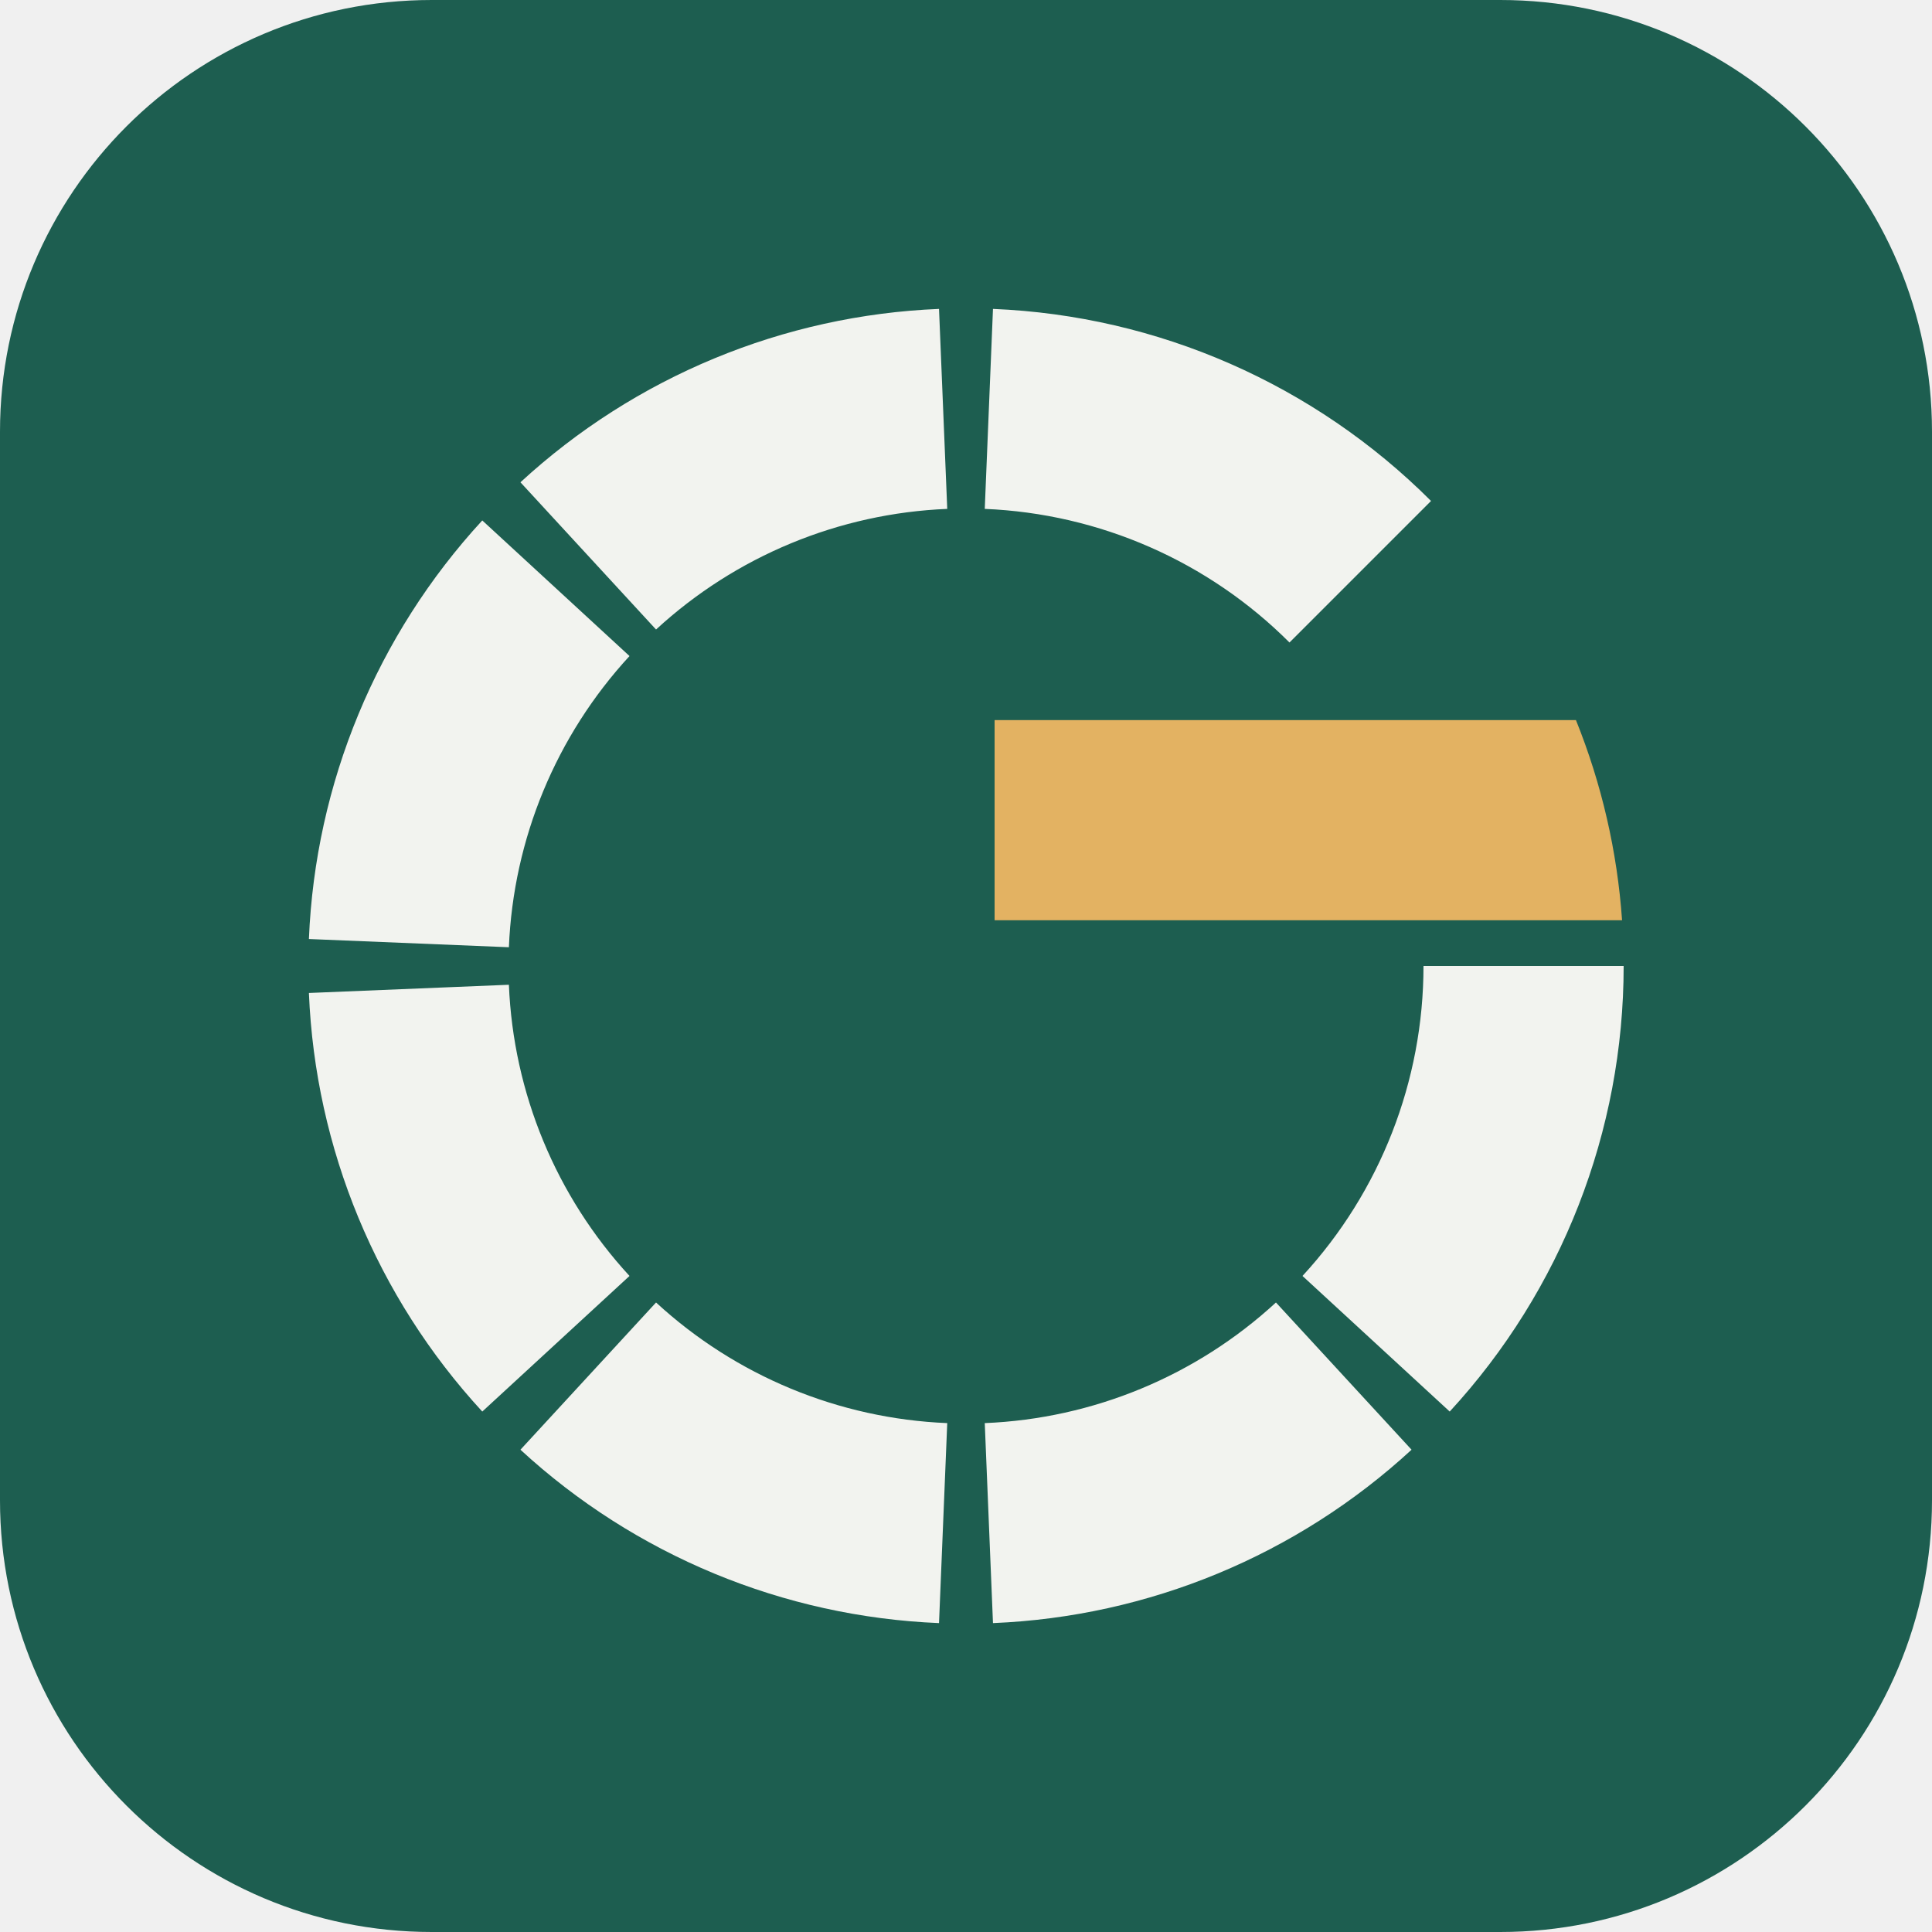
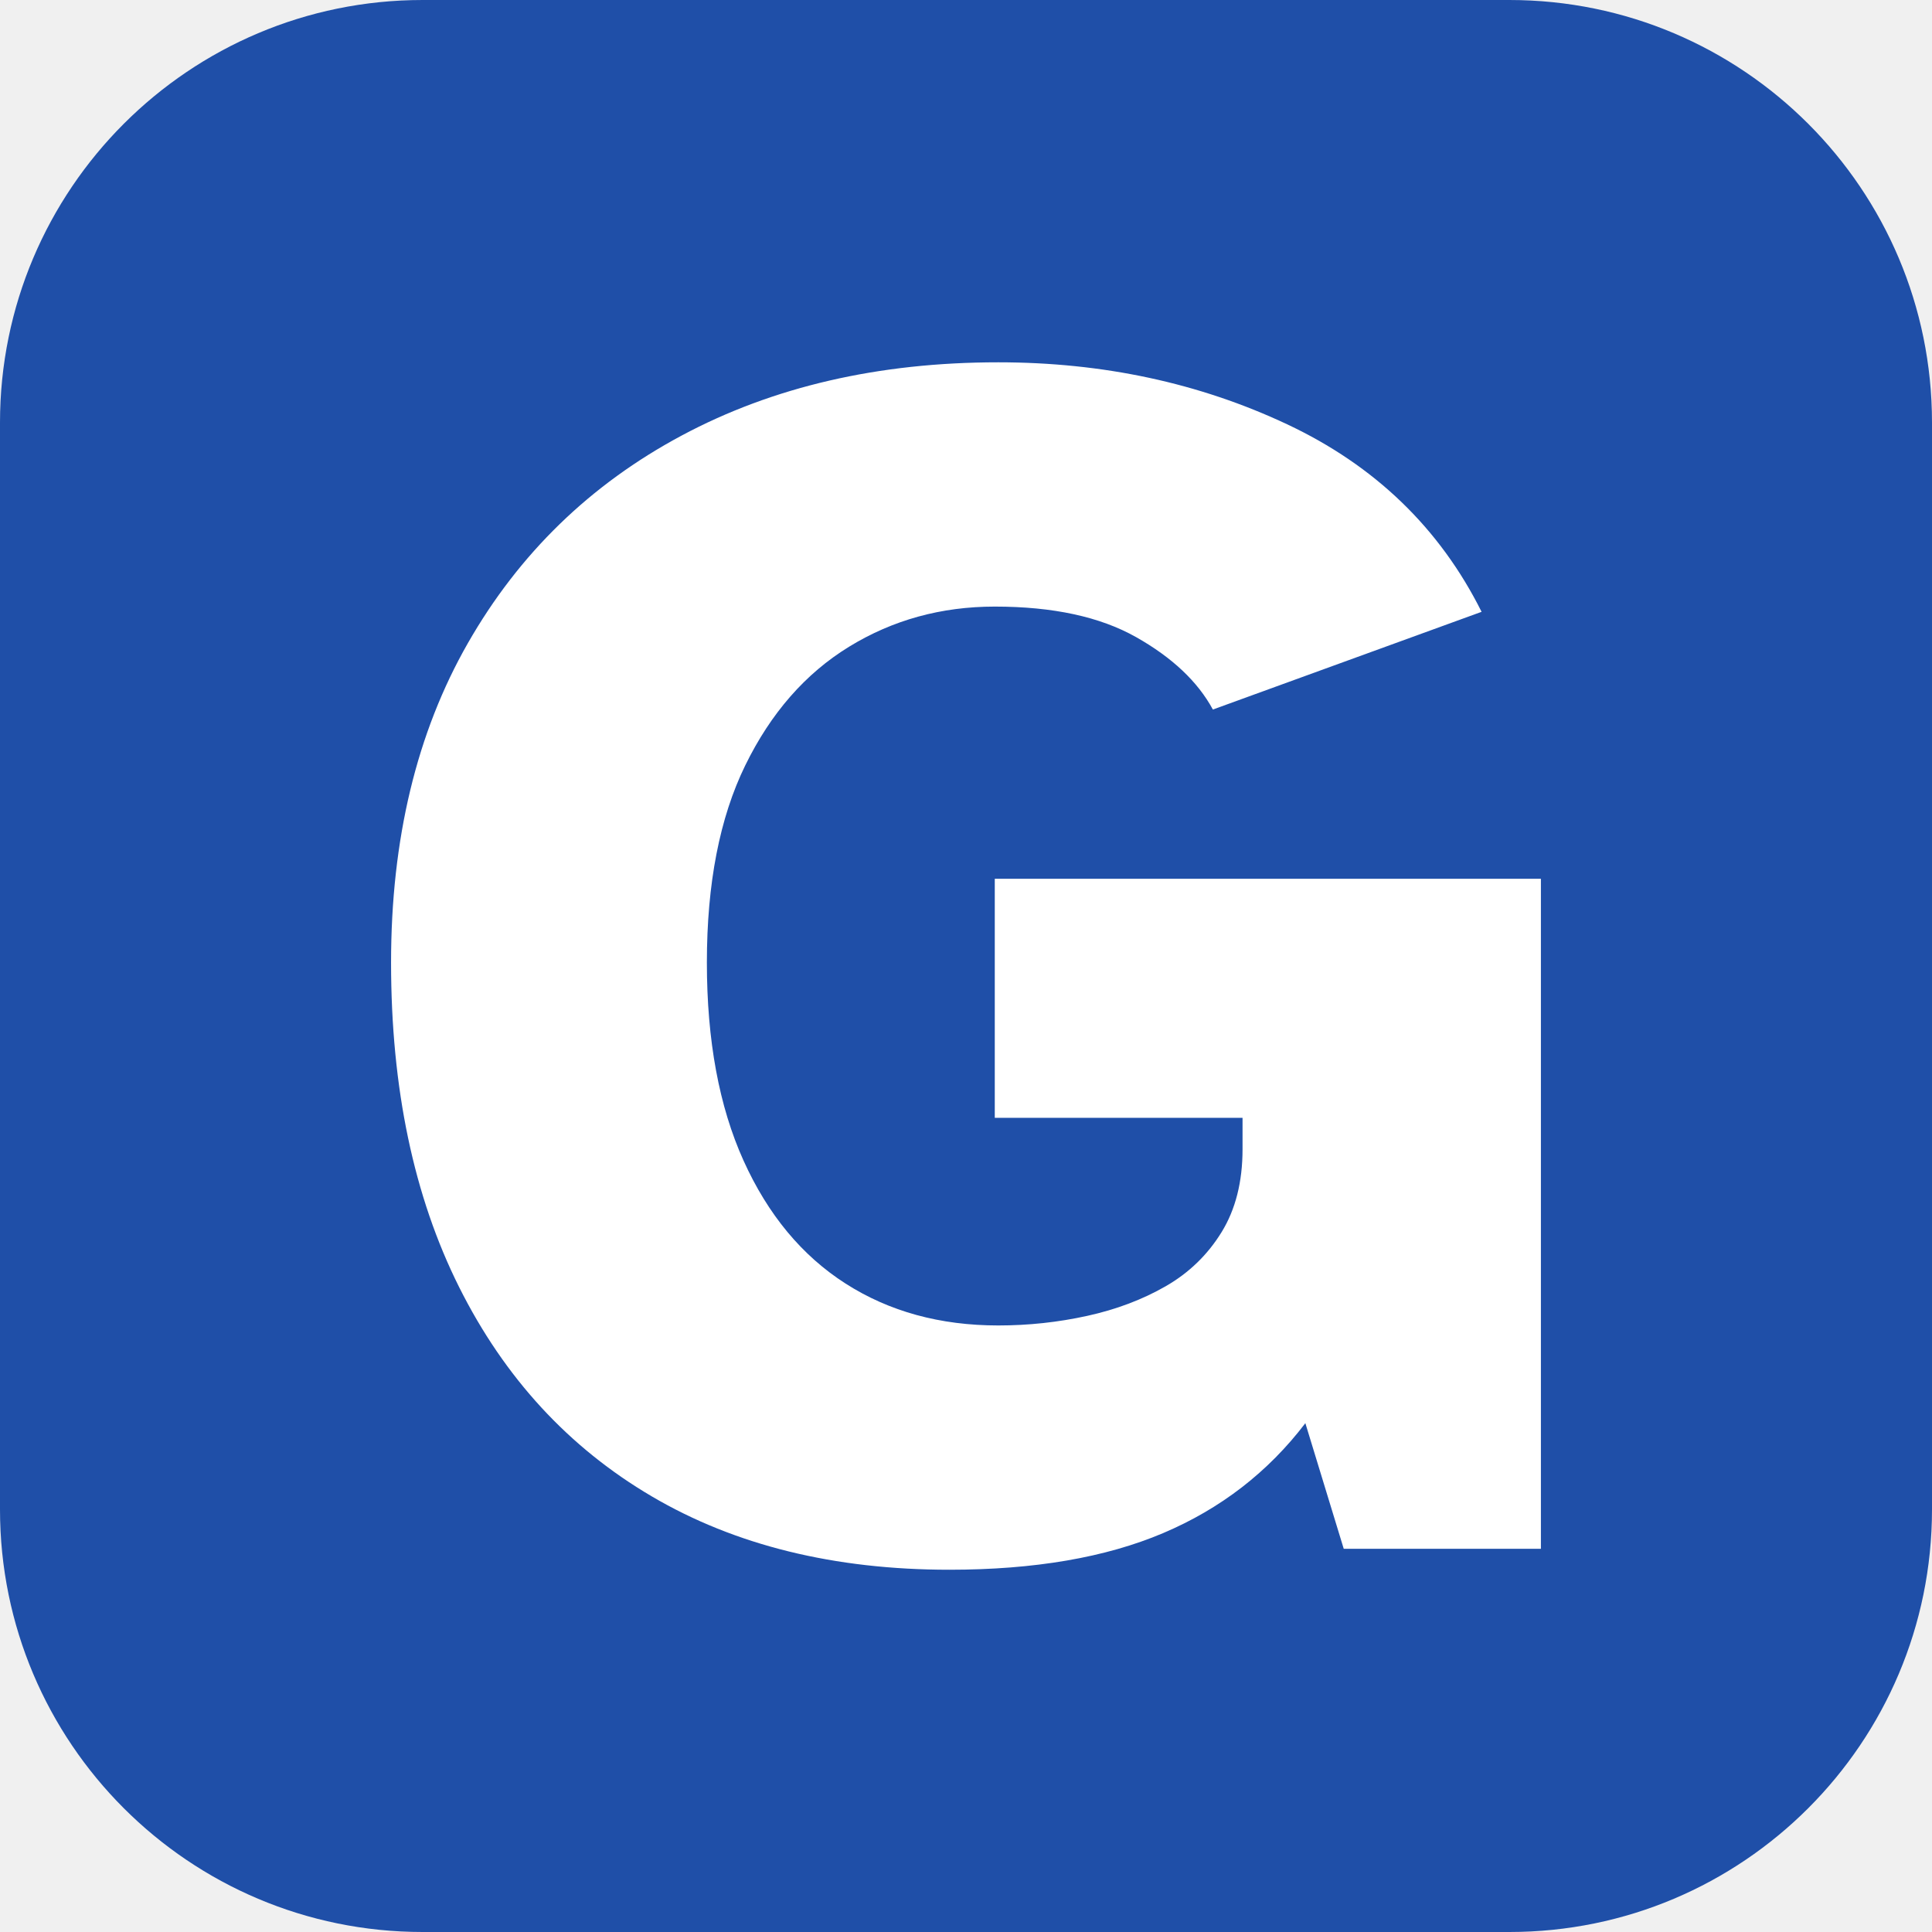
- <svg xmlns="http://www.w3.org/2000/svg" viewBox="0 0 64.00 64.00" width="64" height="64" role="img" aria-label="GERICO">
-   <rect width="64" height="64" rx="14.3" fill="#1D5E50" />
-   <g transform="translate(8.32 8.32) scale(0.4736)">
-     <path d="M96.000 50.000A46.0 46.0 0 0 1 83.834 81.165L73.536 71.680A32.0 32.0 0 0 0 82.000 50.000Z M81.165 83.834A46.0 46.0 0 0 1 51.887 95.961L51.312 81.973A32.0 32.0 0 0 0 71.680 73.536Z M48.113 95.961A46.0 46.0 0 0 1 18.835 83.834L28.320 73.536A32.0 32.0 0 0 0 48.688 81.973Z M16.166 81.165A46.0 46.0 0 0 1 4.039 51.887L18.027 51.312A32.0 32.0 0 0 0 26.464 71.680Z M4.039 48.113A46.0 46.0 0 0 1 16.166 18.835L26.464 28.320A32.0 32.0 0 0 0 18.027 48.688Z M18.835 16.166A46.0 46.0 0 0 1 48.113 4.039L48.688 18.027A32.0 32.0 0 0 0 28.320 26.464Z M51.887 4.039A46.0 46.0 0 0 1 82.527 17.473L72.627 27.373A32.0 32.0 0 0 0 51.312 18.027Z" fill="#F2F3EF" />
-     <path d="M52.000 32.800L92.663 32.800A46.0 46.0 0 0 1 95.889 46.800L52.000 46.800Z" fill="#E3B262" />
-   </g>
+ <svg xmlns="http://www.w3.org/2000/svg" viewBox="0 0 32 32">
+   <rect width="32" height="32" rx="7" fill="#1F4FA8" />
+   <path fill="#FFFFFF" transform="matrix(0.0289 0 0 -0.0289 5.668 25.653)" d="M348 -12Q249 -12 177.5 30.0Q106 72 67.0 150.0Q28 228 28 336Q28 442 72.0 519.0Q116 596 194.5 638.0Q273 680 376 680Q466 680 541.5 644.5Q617 609 653 537L499 481Q486 505 455.0 522.5Q424 540 374 540Q328 540 290.5 517.0Q253 494 231.0 449.0Q209 404 209 336Q209 269 230.0 222.5Q251 176 288.5 152.0Q326 128 376 128Q402 128 427.0 133.5Q452 139 472.0 150.5Q492 162 504.0 181.5Q516 201 516 229V247H374V384H687V0H574L552 72Q520 30 470.5 9.0Q421 -12 348 -12Z" />
</svg>
